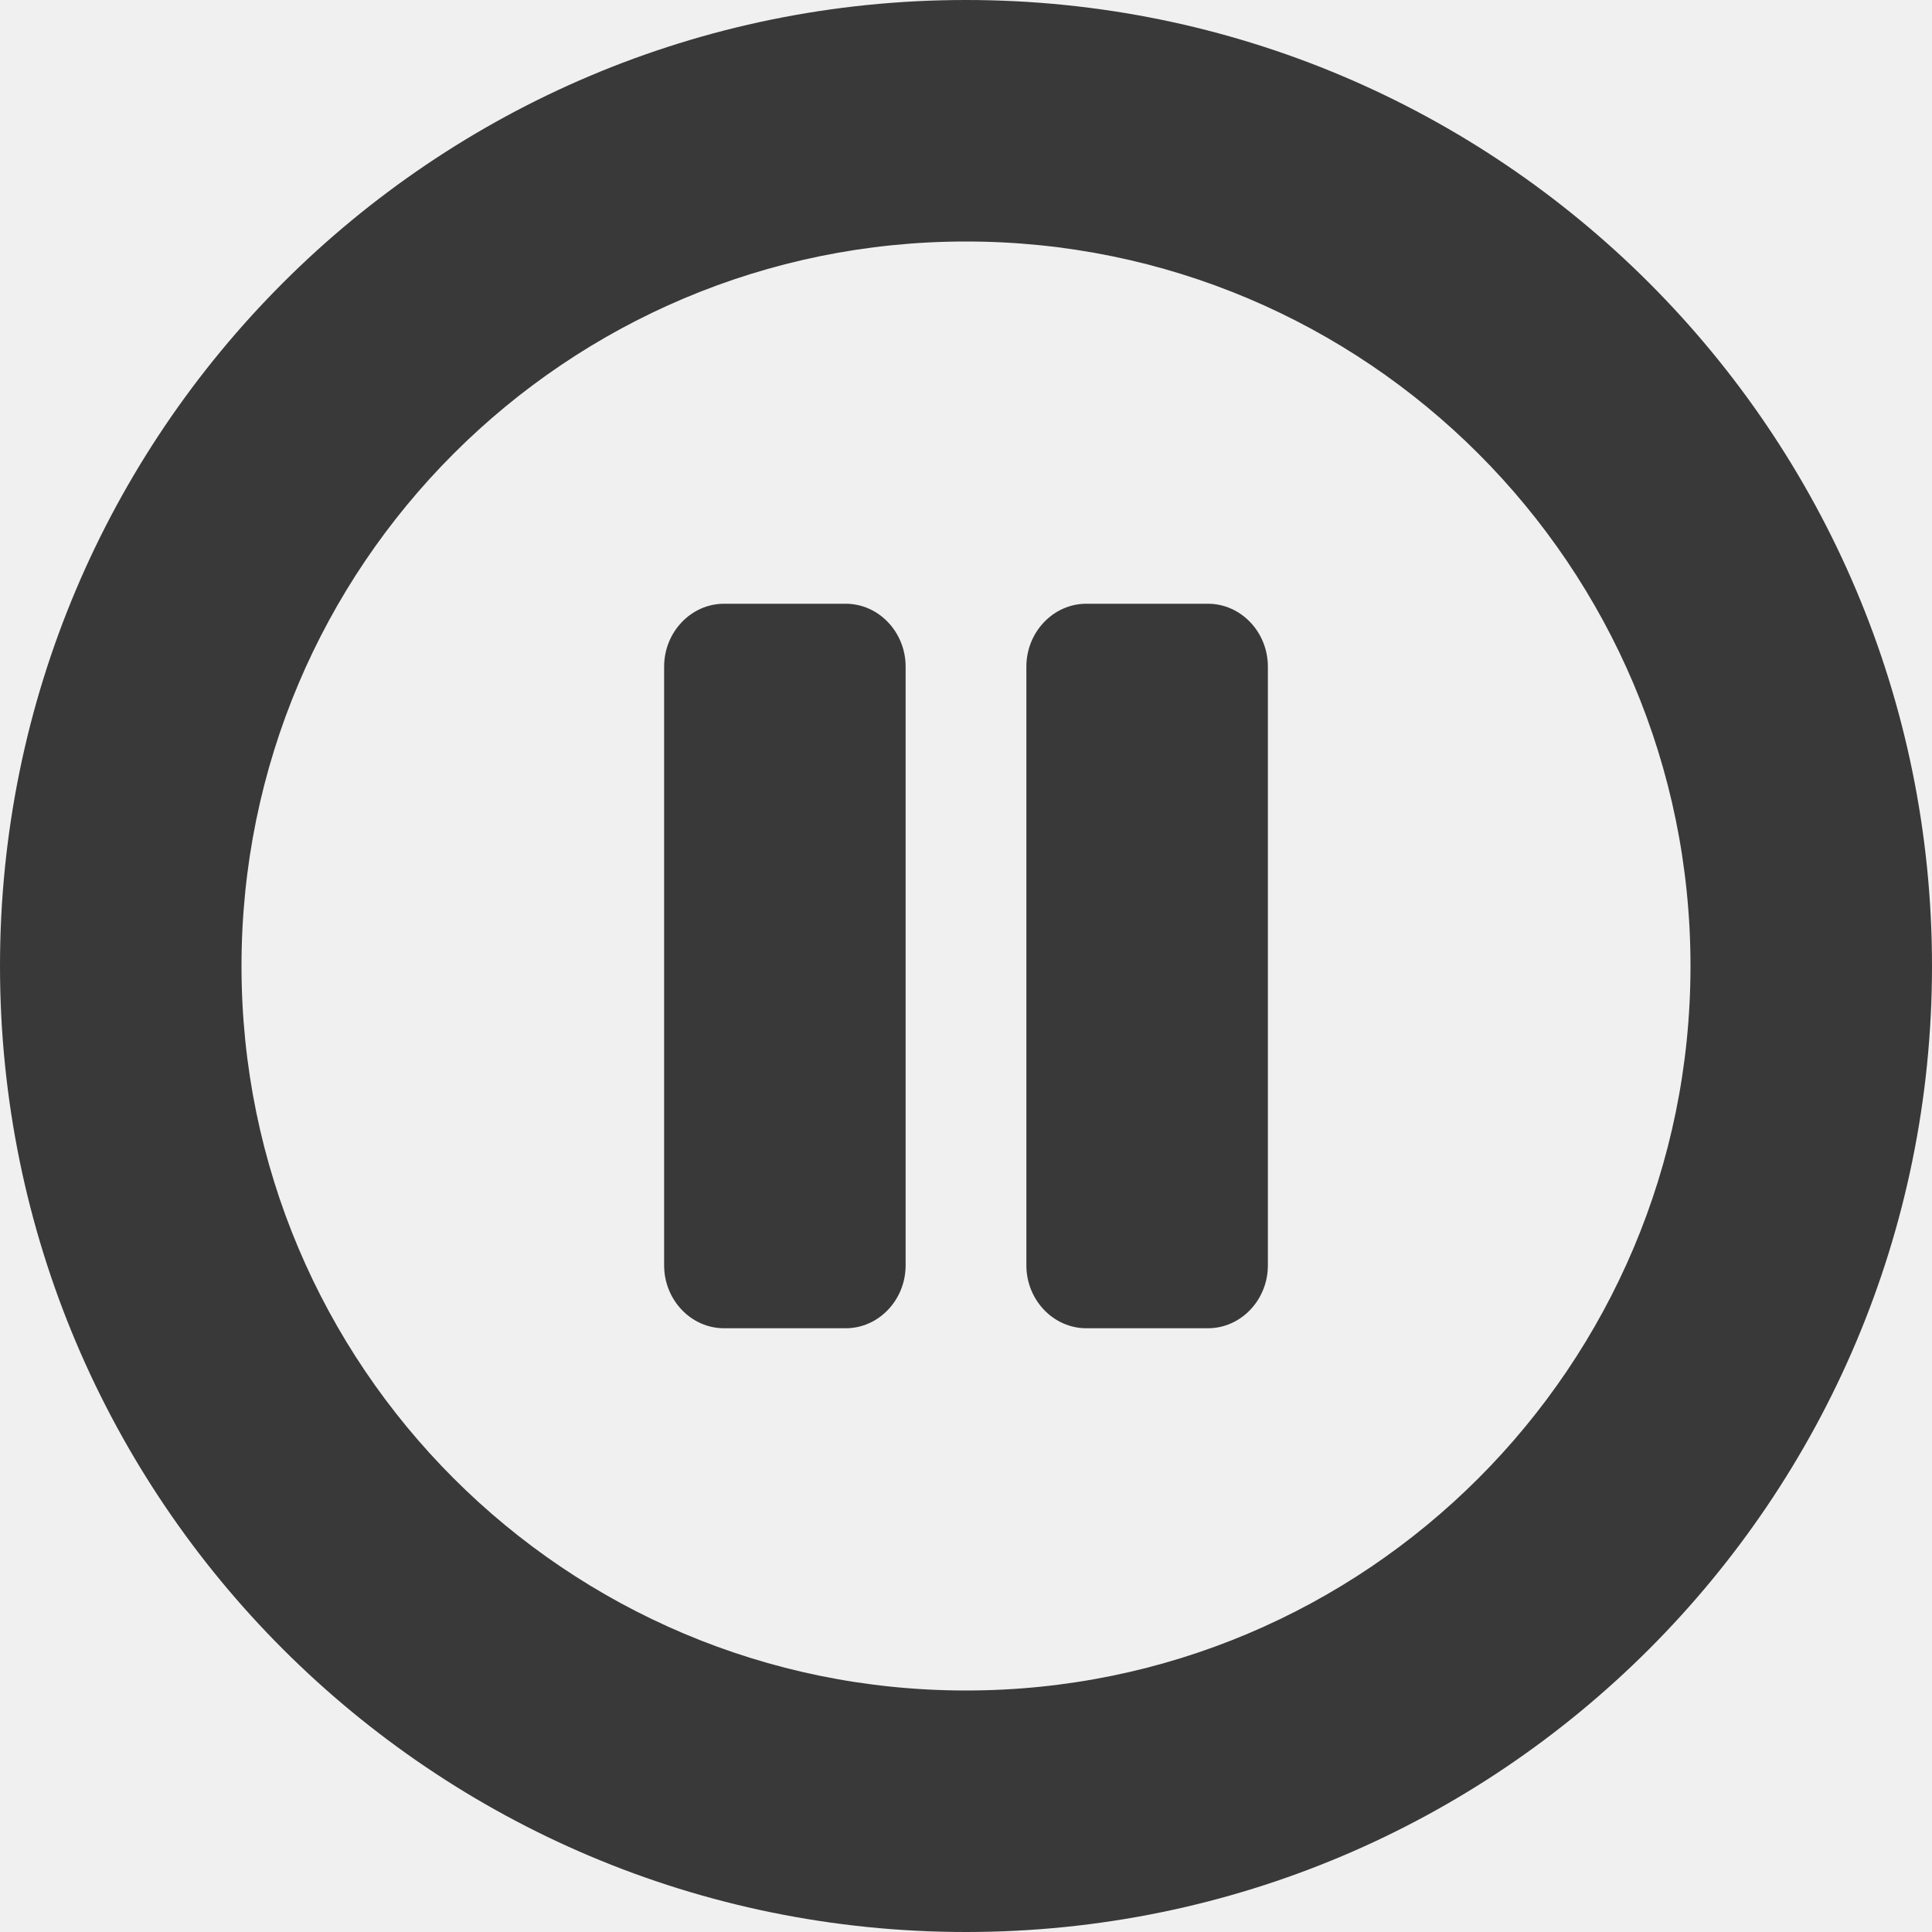
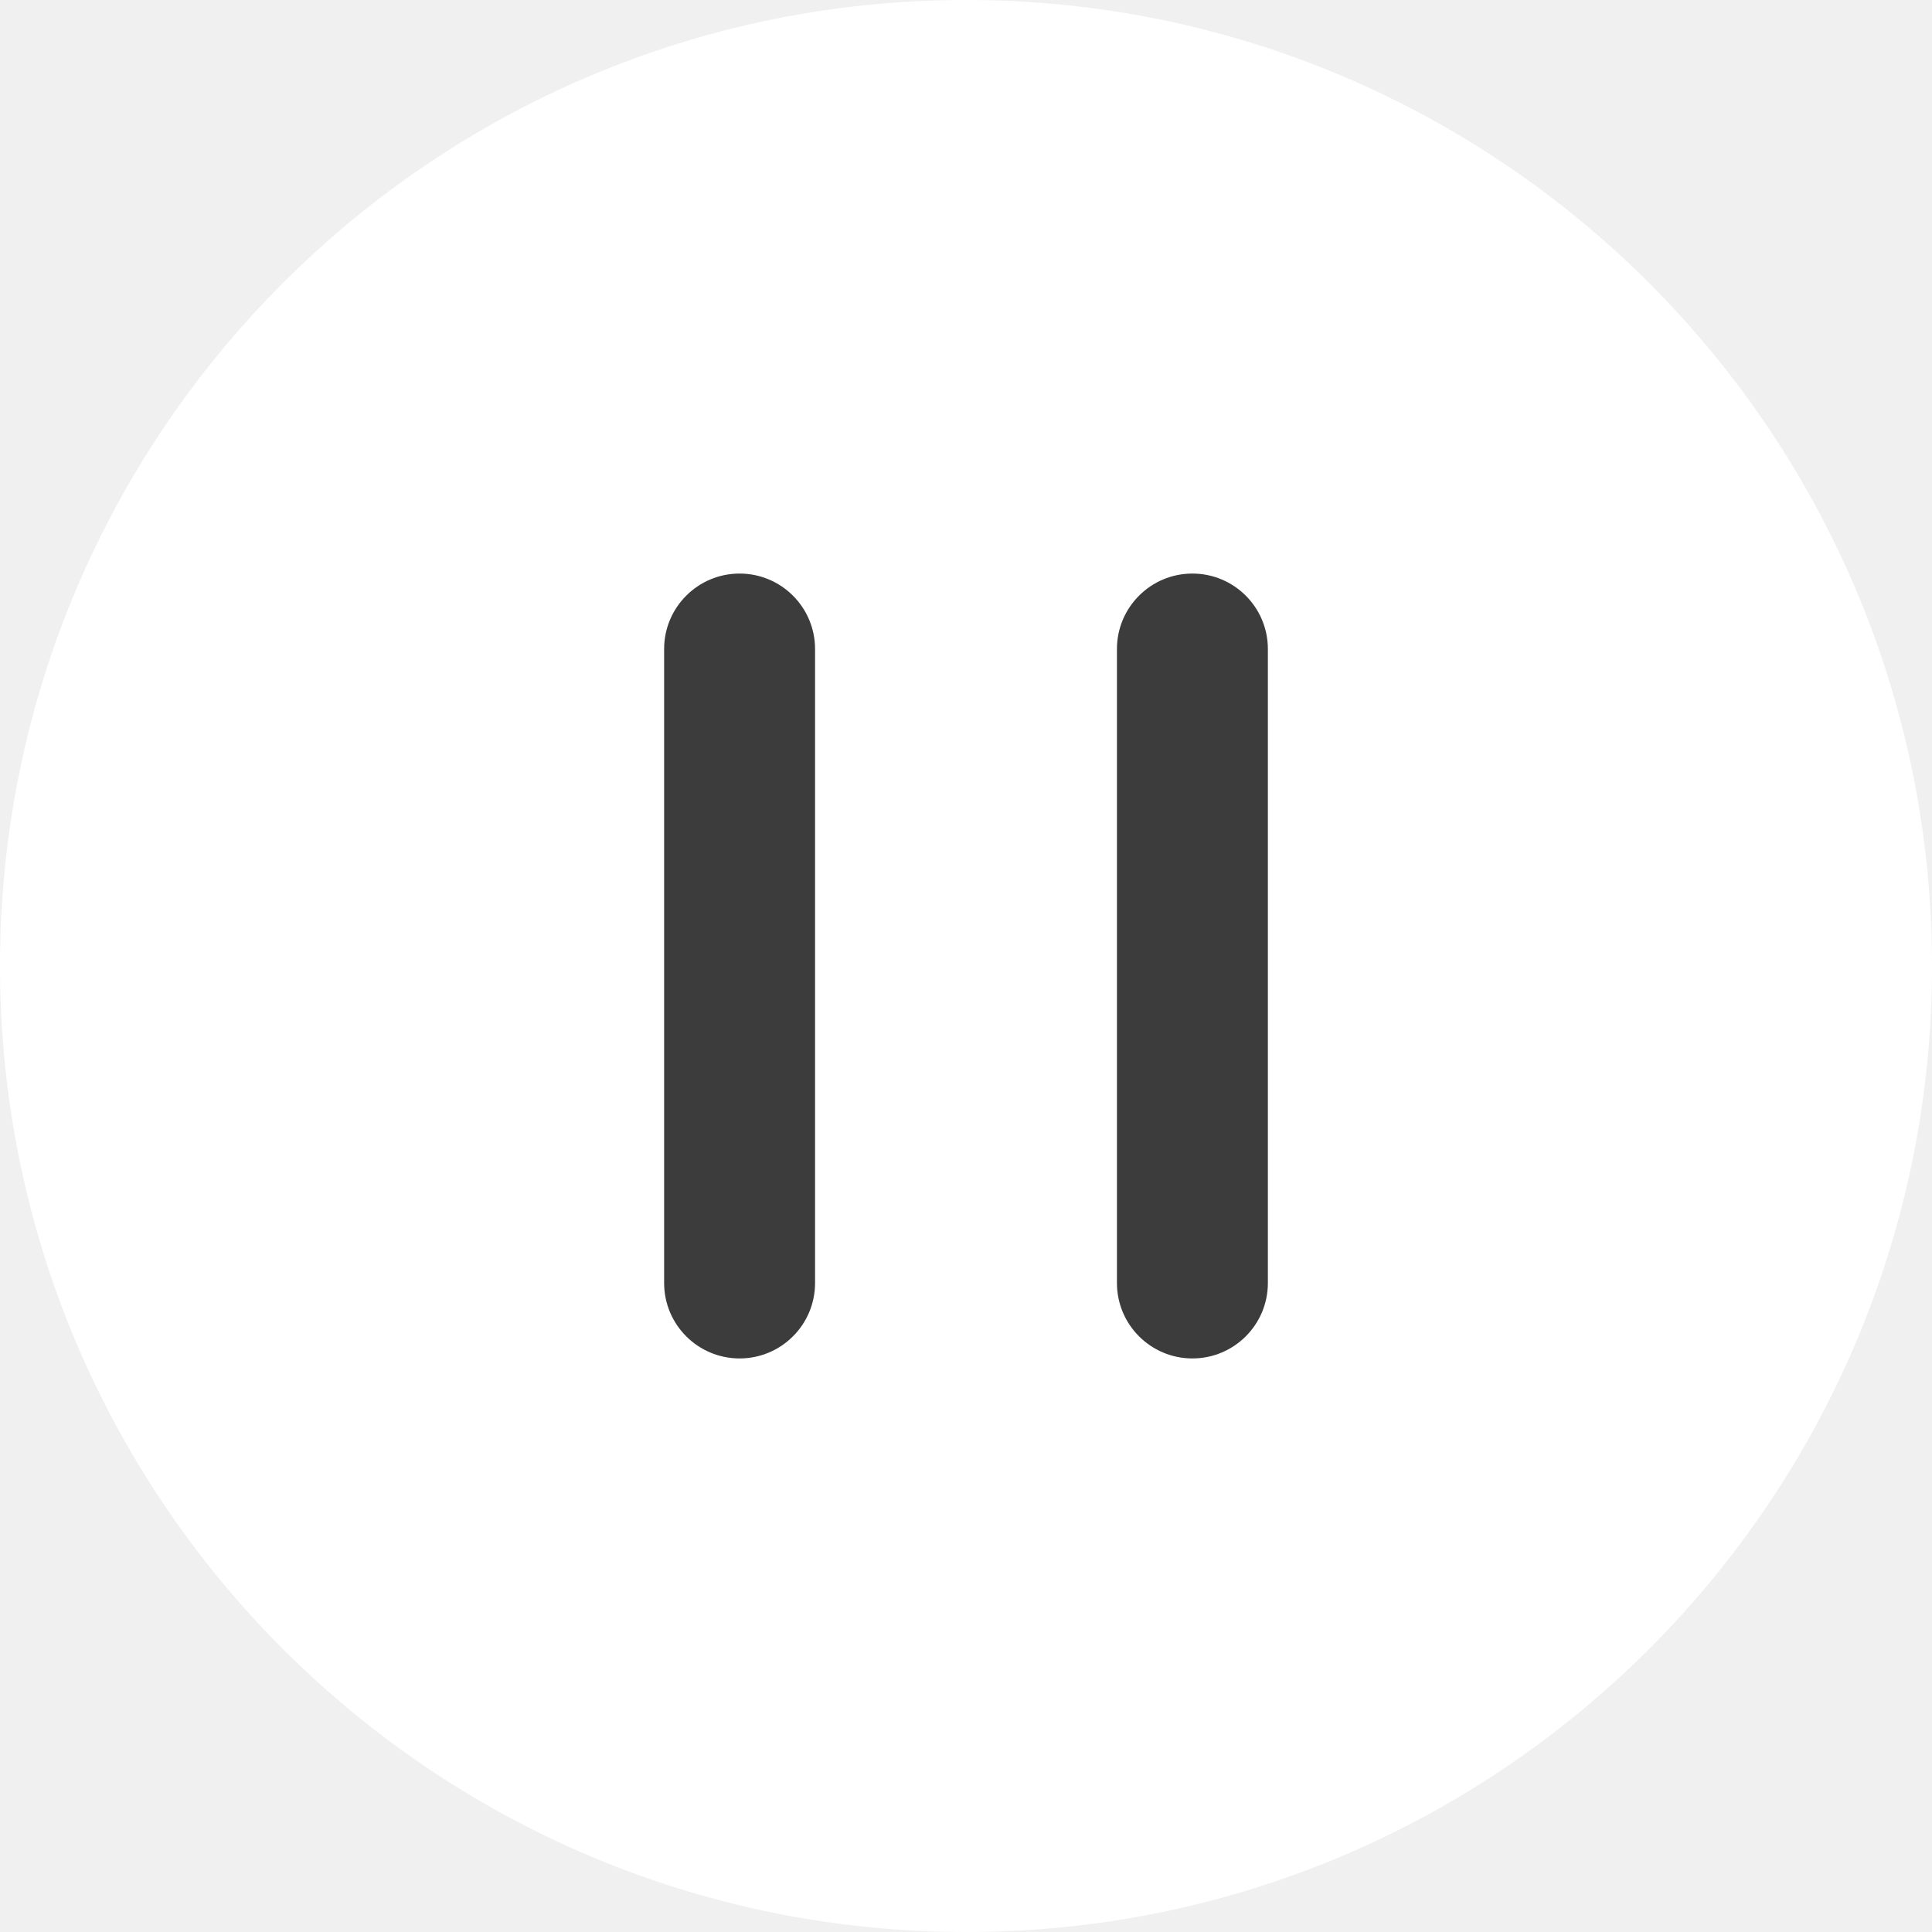
- <svg xmlns="http://www.w3.org/2000/svg" width="64" height="64" viewBox="0 0 64 64">
-   <path fill="rgba(12, 12, 13, 0.8)" d="M32,0 C14.323,0 0,14.323 0,32 C0,49.677 14.323,64 32,64 C49.677,64 64,49.677 64,32 C64,14.323 49.677,0 32,0 Z M32,56 C18.74,56 8,45.26 8,32 C8,18.74 18.74,8 32,8 C45.26,8 56,18.74 56,32 C56,45.26 45.26,56 32,56 Z M42,22.083 L42,41.917 C42,43.062 41.107,44 40.016,44 L35.984,44 C34.893,44 34,43.062 34,41.917 L34,22.083 C34,20.938 34.893,20 35.984,20 L40.016,20 C41.107,20 42,20.938 42,22.083 Z M30,22.083 L30,41.917 C30,43.062 29.107,44 28.016,44 L23.984,44 C22.893,44 22,43.062 22,41.917 L22,22.083 C22,20.938 22.893,20 23.984,20 L28.016,20 C29.107,20 30,20.938 30,22.083 Z" />
+ <svg xmlns="http://www.w3.org/2000/svg" width="64px" height="64px" viewBox="0 0 64 64" version="1.1">
+   <g id="icon-64-disabled" stroke="none" stroke-width="1" fill="none" fill-rule="evenodd">
+     <g id="Disabled" fill-rule="nonzero">
+       <circle id="Background" fill="#FFFFFF" cx="32" cy="32" r="32" />
+       <path d="M22,21.5 C22,20.119 23.119,19 24.5,19 C25.881,19 27,20.119 27,21.5 L27,42.5 C27,43.881 25.881,45 24.5,45 C23.119,45 22,43.881 22,42.5 L22,21.5 Z" id="Line" fill-opacity="0.8" fill="#0C0C0D" />
+       <path d="M37,21.5 C37,20.119 38.119,19 39.5,19 C40.881,19 42,20.119 42,21.5 L42,42.5 C42,43.881 40.881,45 39.5,45 C38.119,45 37,43.881 37,42.5 L37,21.5 Z" id="Line" fill-opacity="0.8" fill="#0C0C0D" />
+     </g>
+   </g>
</svg>
